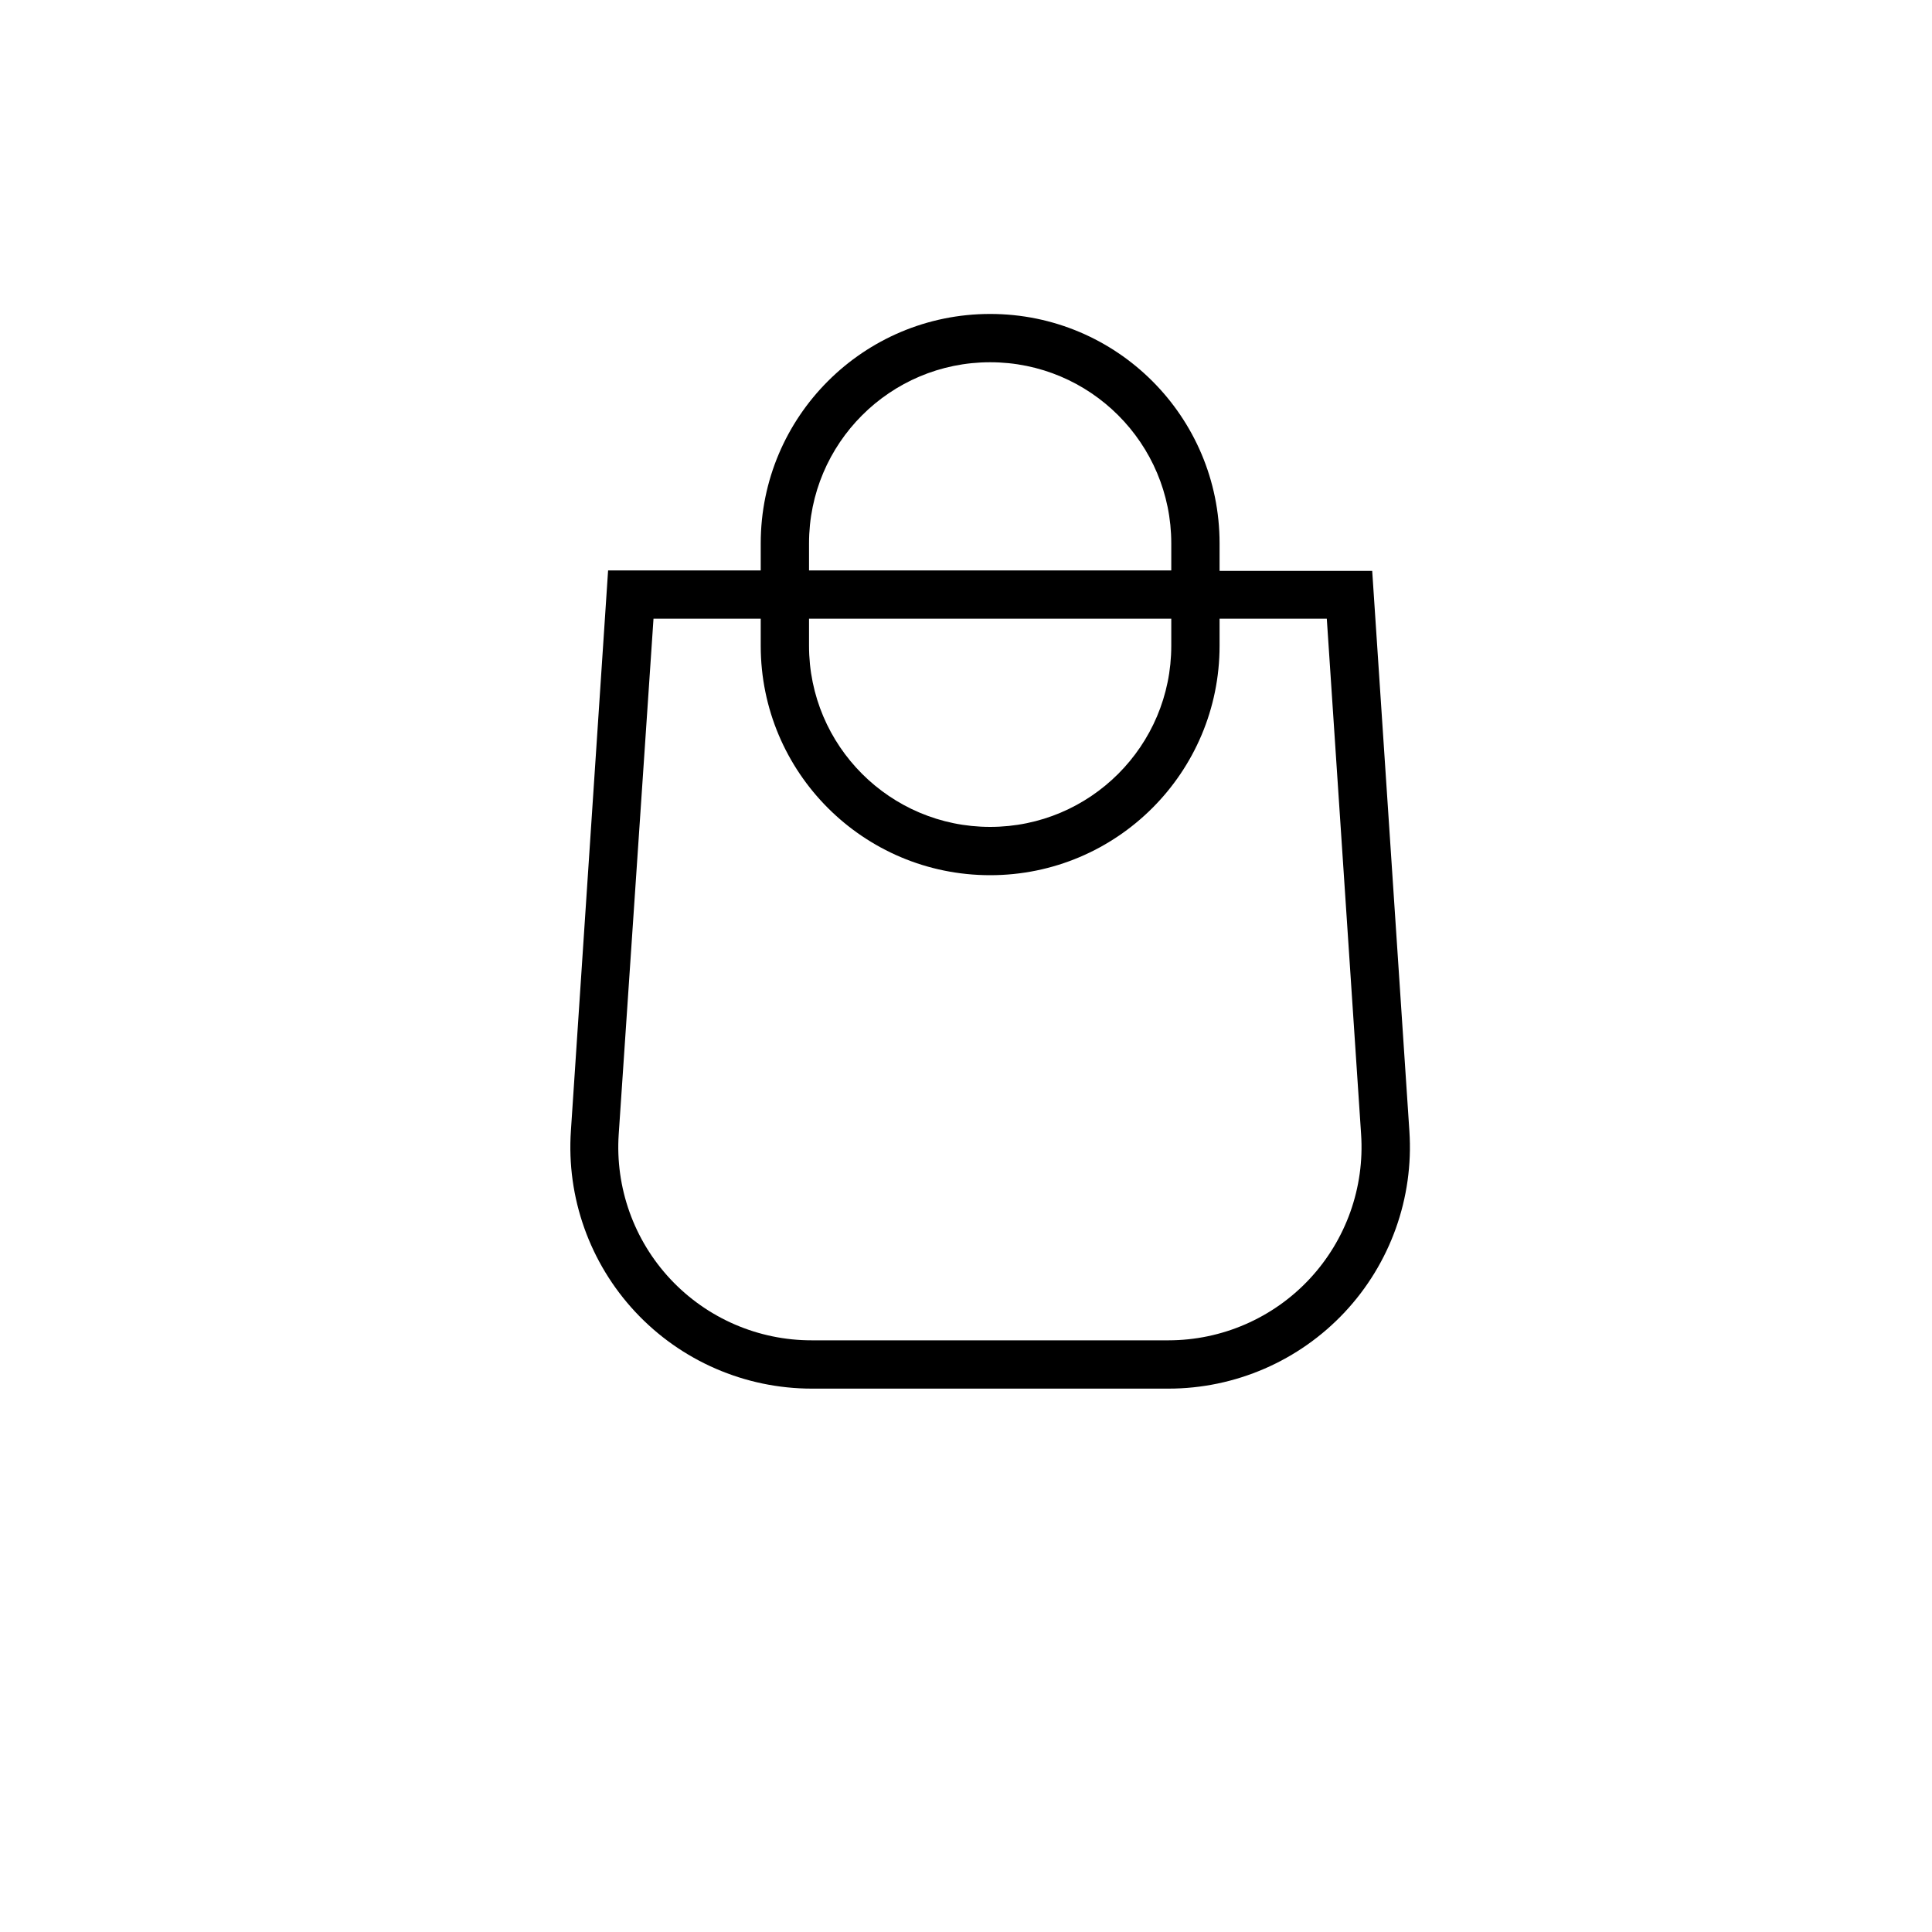
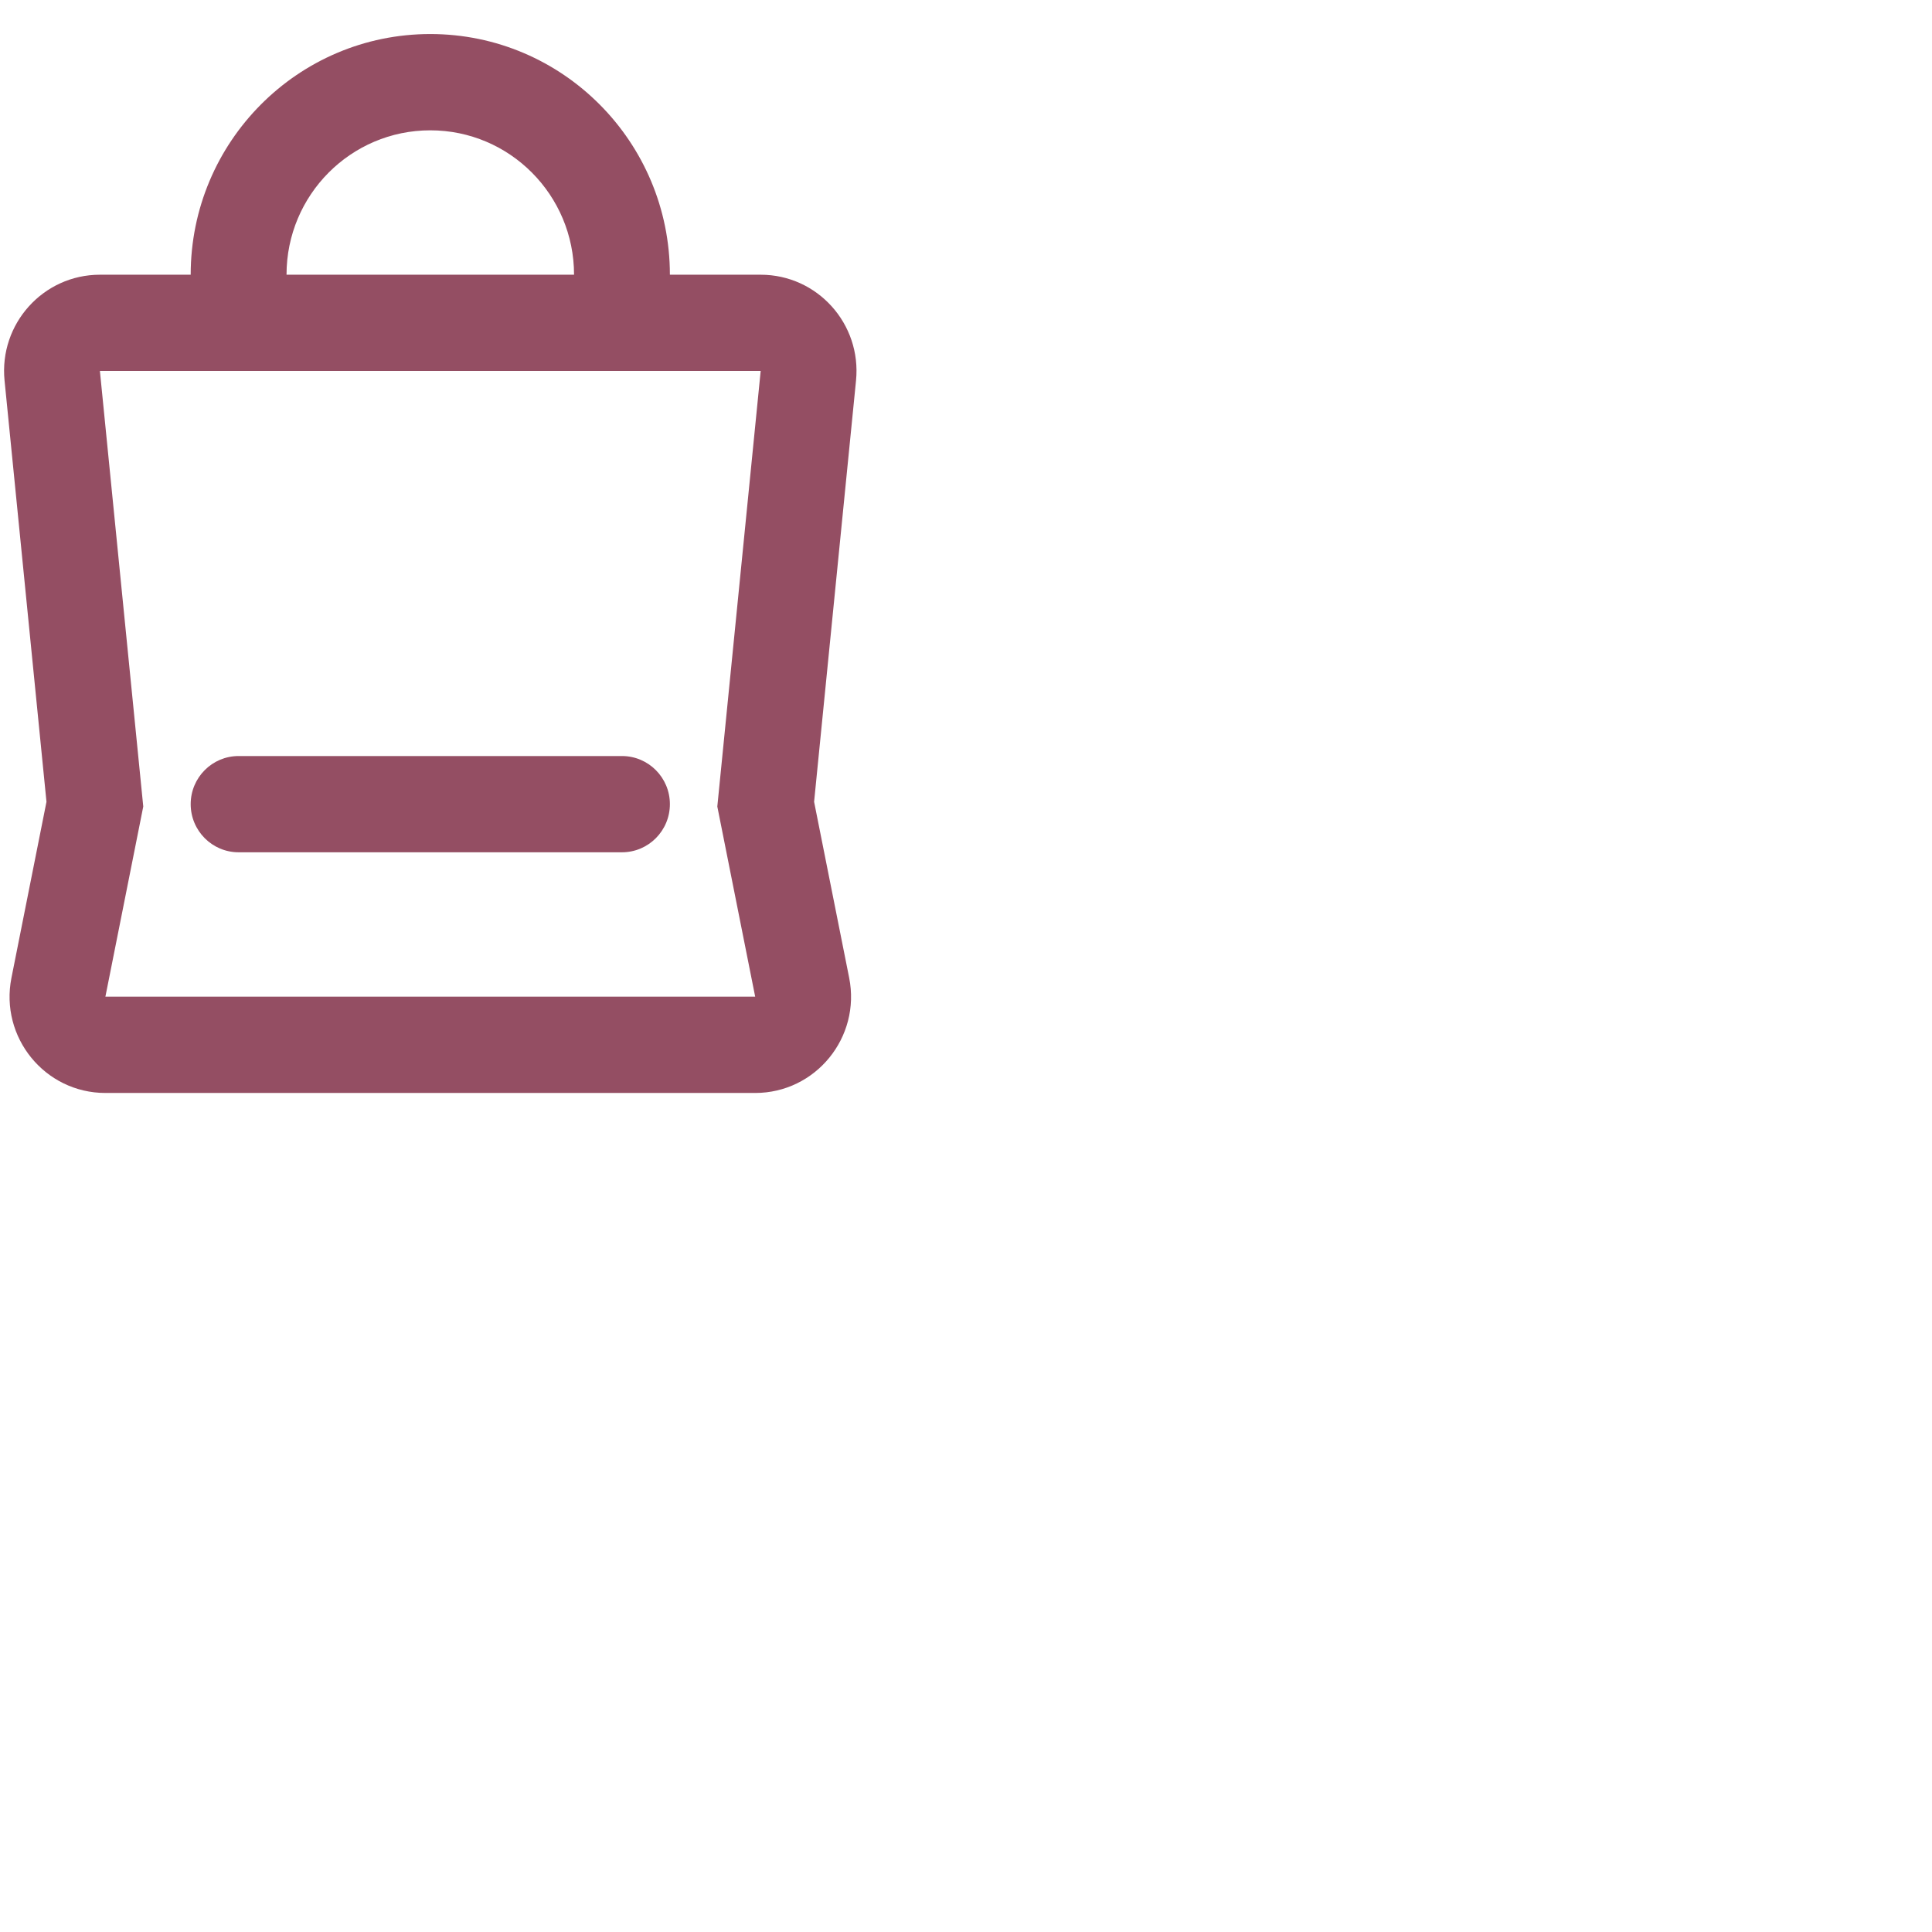
- <svg xmlns="http://www.w3.org/2000/svg" fill="none" class="icon icon-cart" viewBox="0 0 40 40">
-   <path fill="currentColor" fill-rule="evenodd" d="M20.5 6.5a4.75 4.75 0 0 0-4.75 4.75v.56h-3.16l-.77 11.6a5 5 0 0 0 4.99 5.34h7.38a5 5 0 0 0 4.99-5.33l-.77-11.6h-3.16v-.57A4.75 4.75 0 0 0 20.5 6.5m3.75 5.31v-.56a3.75 3.75 0 1 0-7.5 0v.56zm-7.5 1h7.5v.56a3.75 3.75 0 1 1-7.5 0zm-1 0v.56a4.75 4.75 0 1 0 9.5 0v-.56h2.22l.71 10.67a4 4 0 0 1-3.99 4.27h-7.38a4 4 0 0 1-4-4.27l.72-10.67z" />
+ <svg xmlns="http://www.w3.org/2000/svg" transform="scale(0.7)" viewBox="0 0 30 30" fill="none">
+   <path fill-rule="evenodd" clip-rule="evenodd" d="M9.545 2.891C7.784 2.891 6.356 4.325 6.356 6.094H12.734C12.734 4.325 11.306 2.891 9.545 2.891ZM14.86 6.094C14.86 3.146 12.48 0.755 9.545 0.755C6.61 0.755 4.23 3.146 4.23 6.094H2.216C0.958 6.094 -0.024 7.185 0.101 8.442L1.031 17.786L0.254 21.691C-0.009 23.012 0.997 24.245 2.338 24.245H16.752C18.093 24.245 19.1 23.012 18.837 21.691L18.059 17.786L18.989 8.442C19.114 7.185 18.132 6.094 16.874 6.094H14.86ZM2.216 8.229L3.178 17.891L2.338 22.109H16.752L15.912 17.891L16.874 8.229H2.216ZM4.23 17.838C4.23 17.249 4.706 16.771 5.293 16.771H13.797C14.384 16.771 14.86 17.249 14.86 17.838C14.86 18.428 14.384 18.906 13.797 18.906H5.293C4.706 18.906 4.23 18.428 4.23 17.838Z" fill="#944E63" />
</svg>
